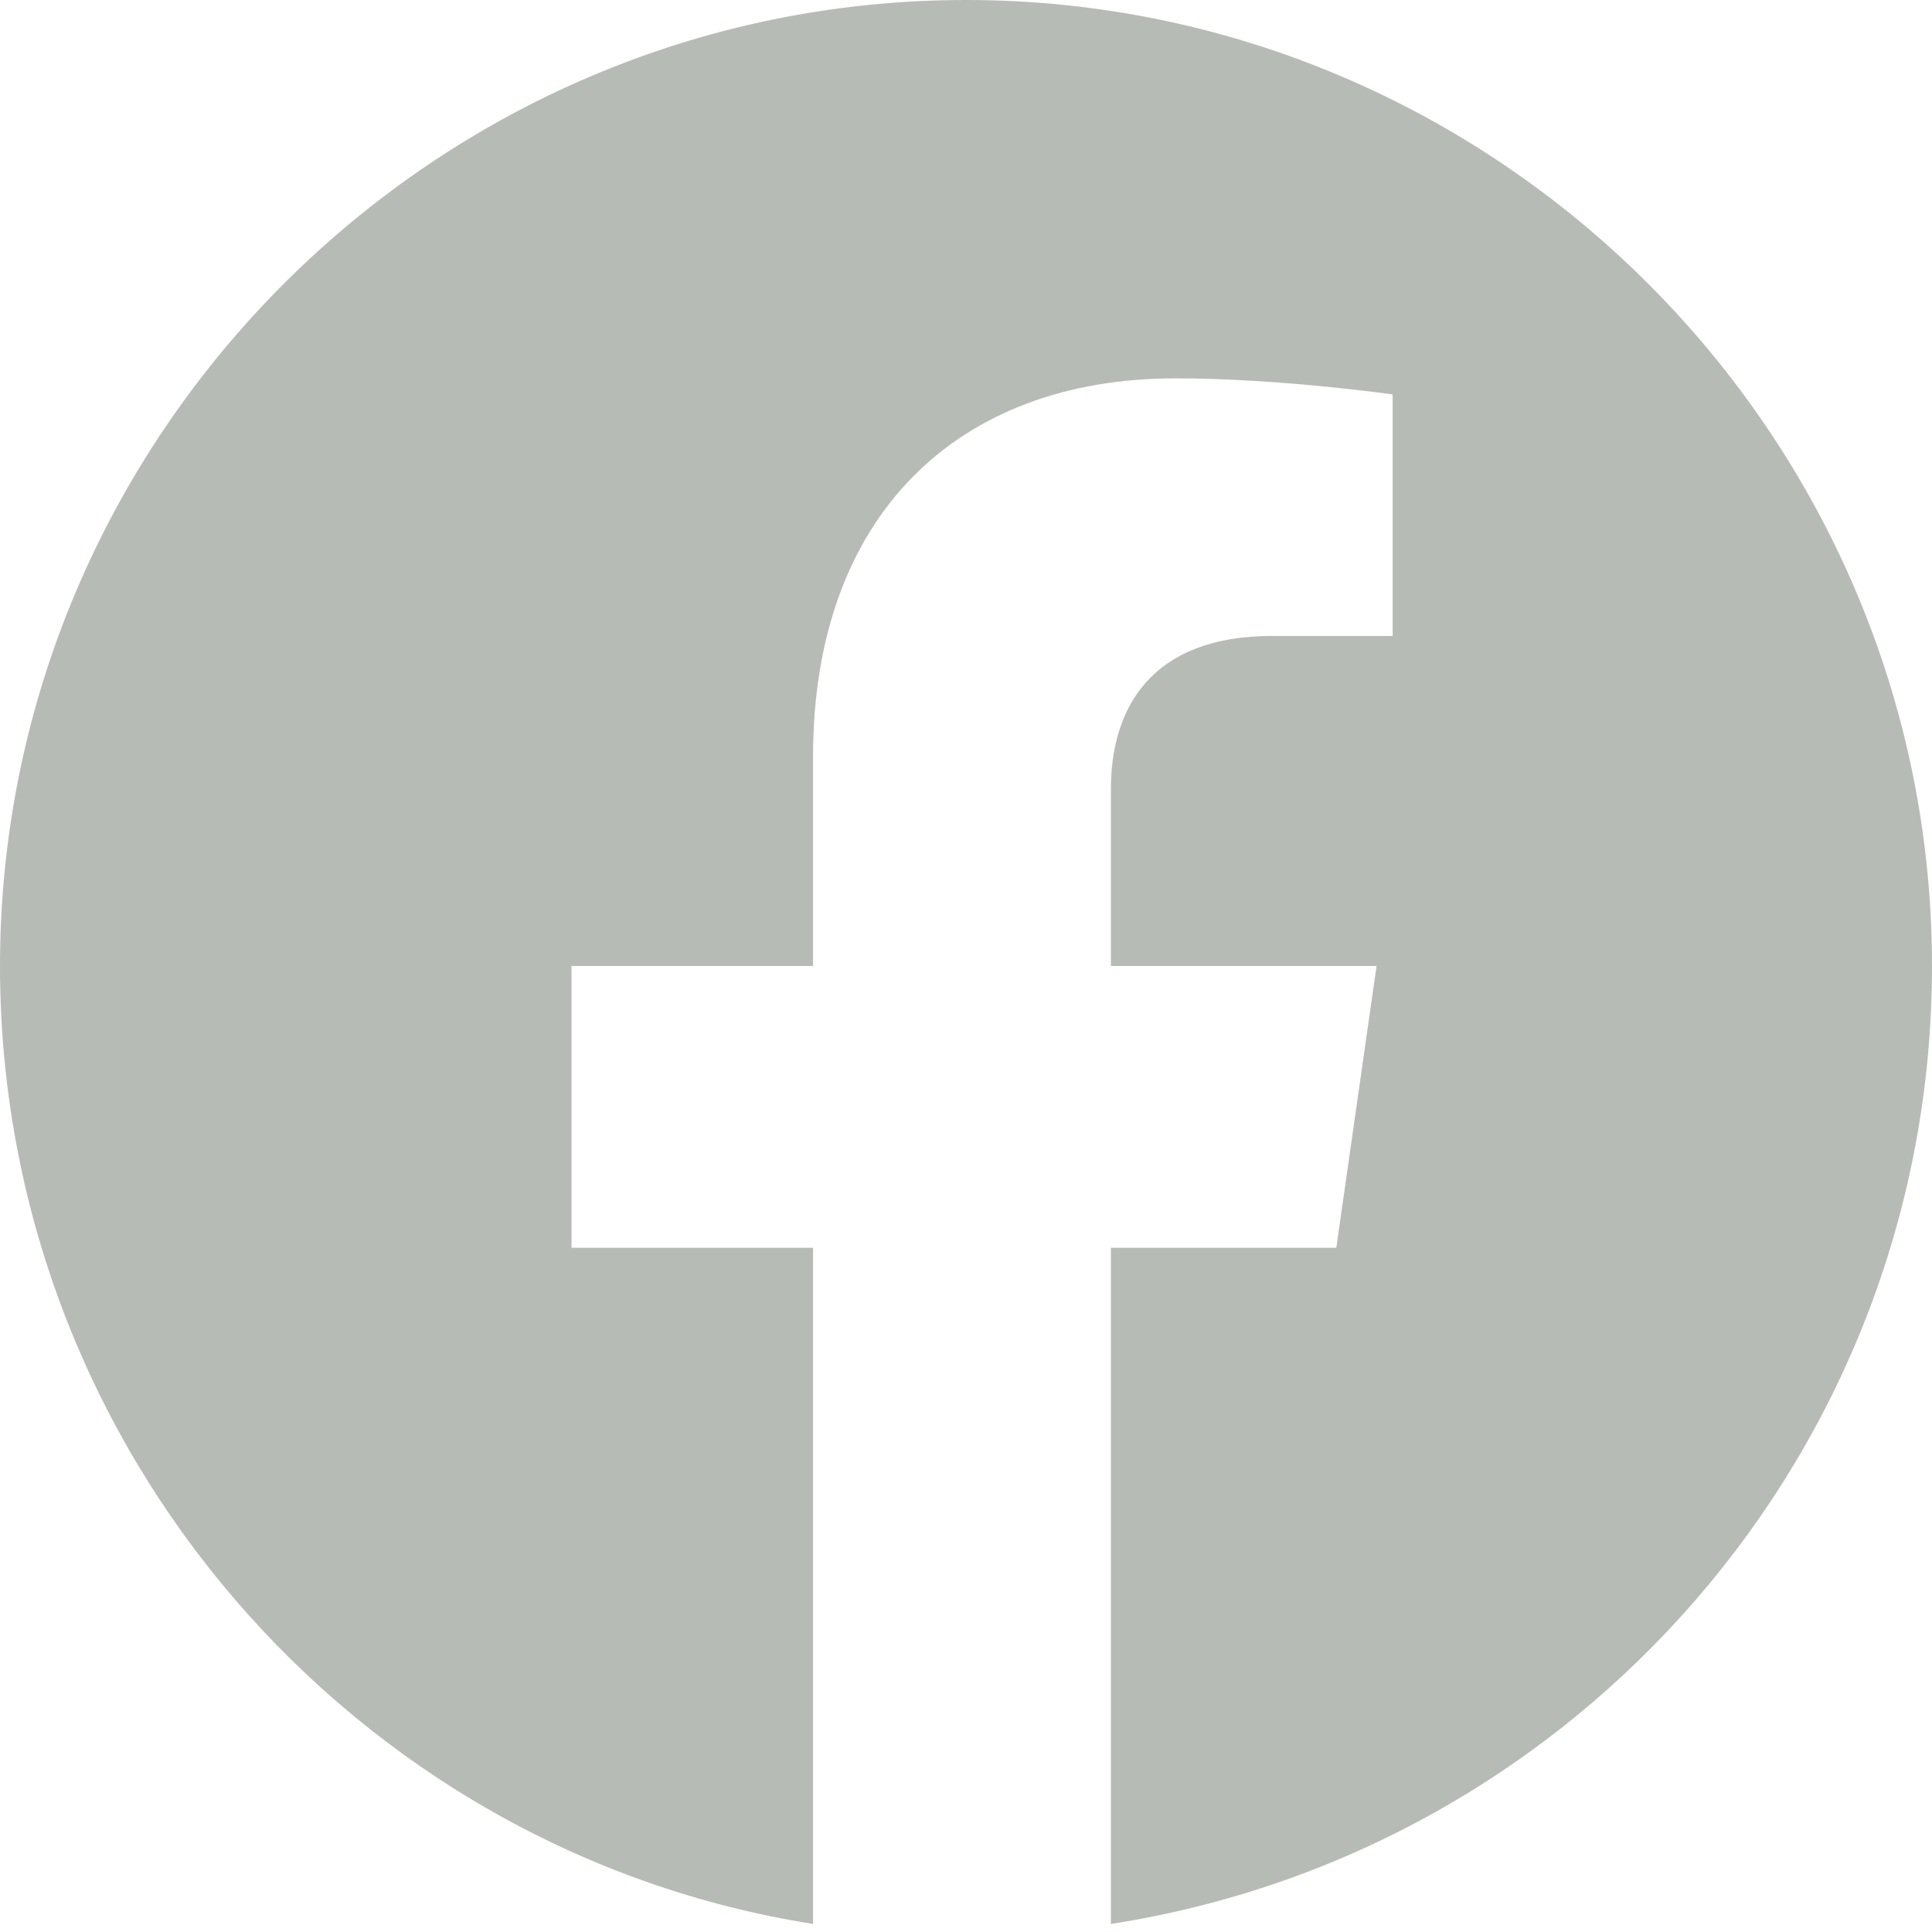
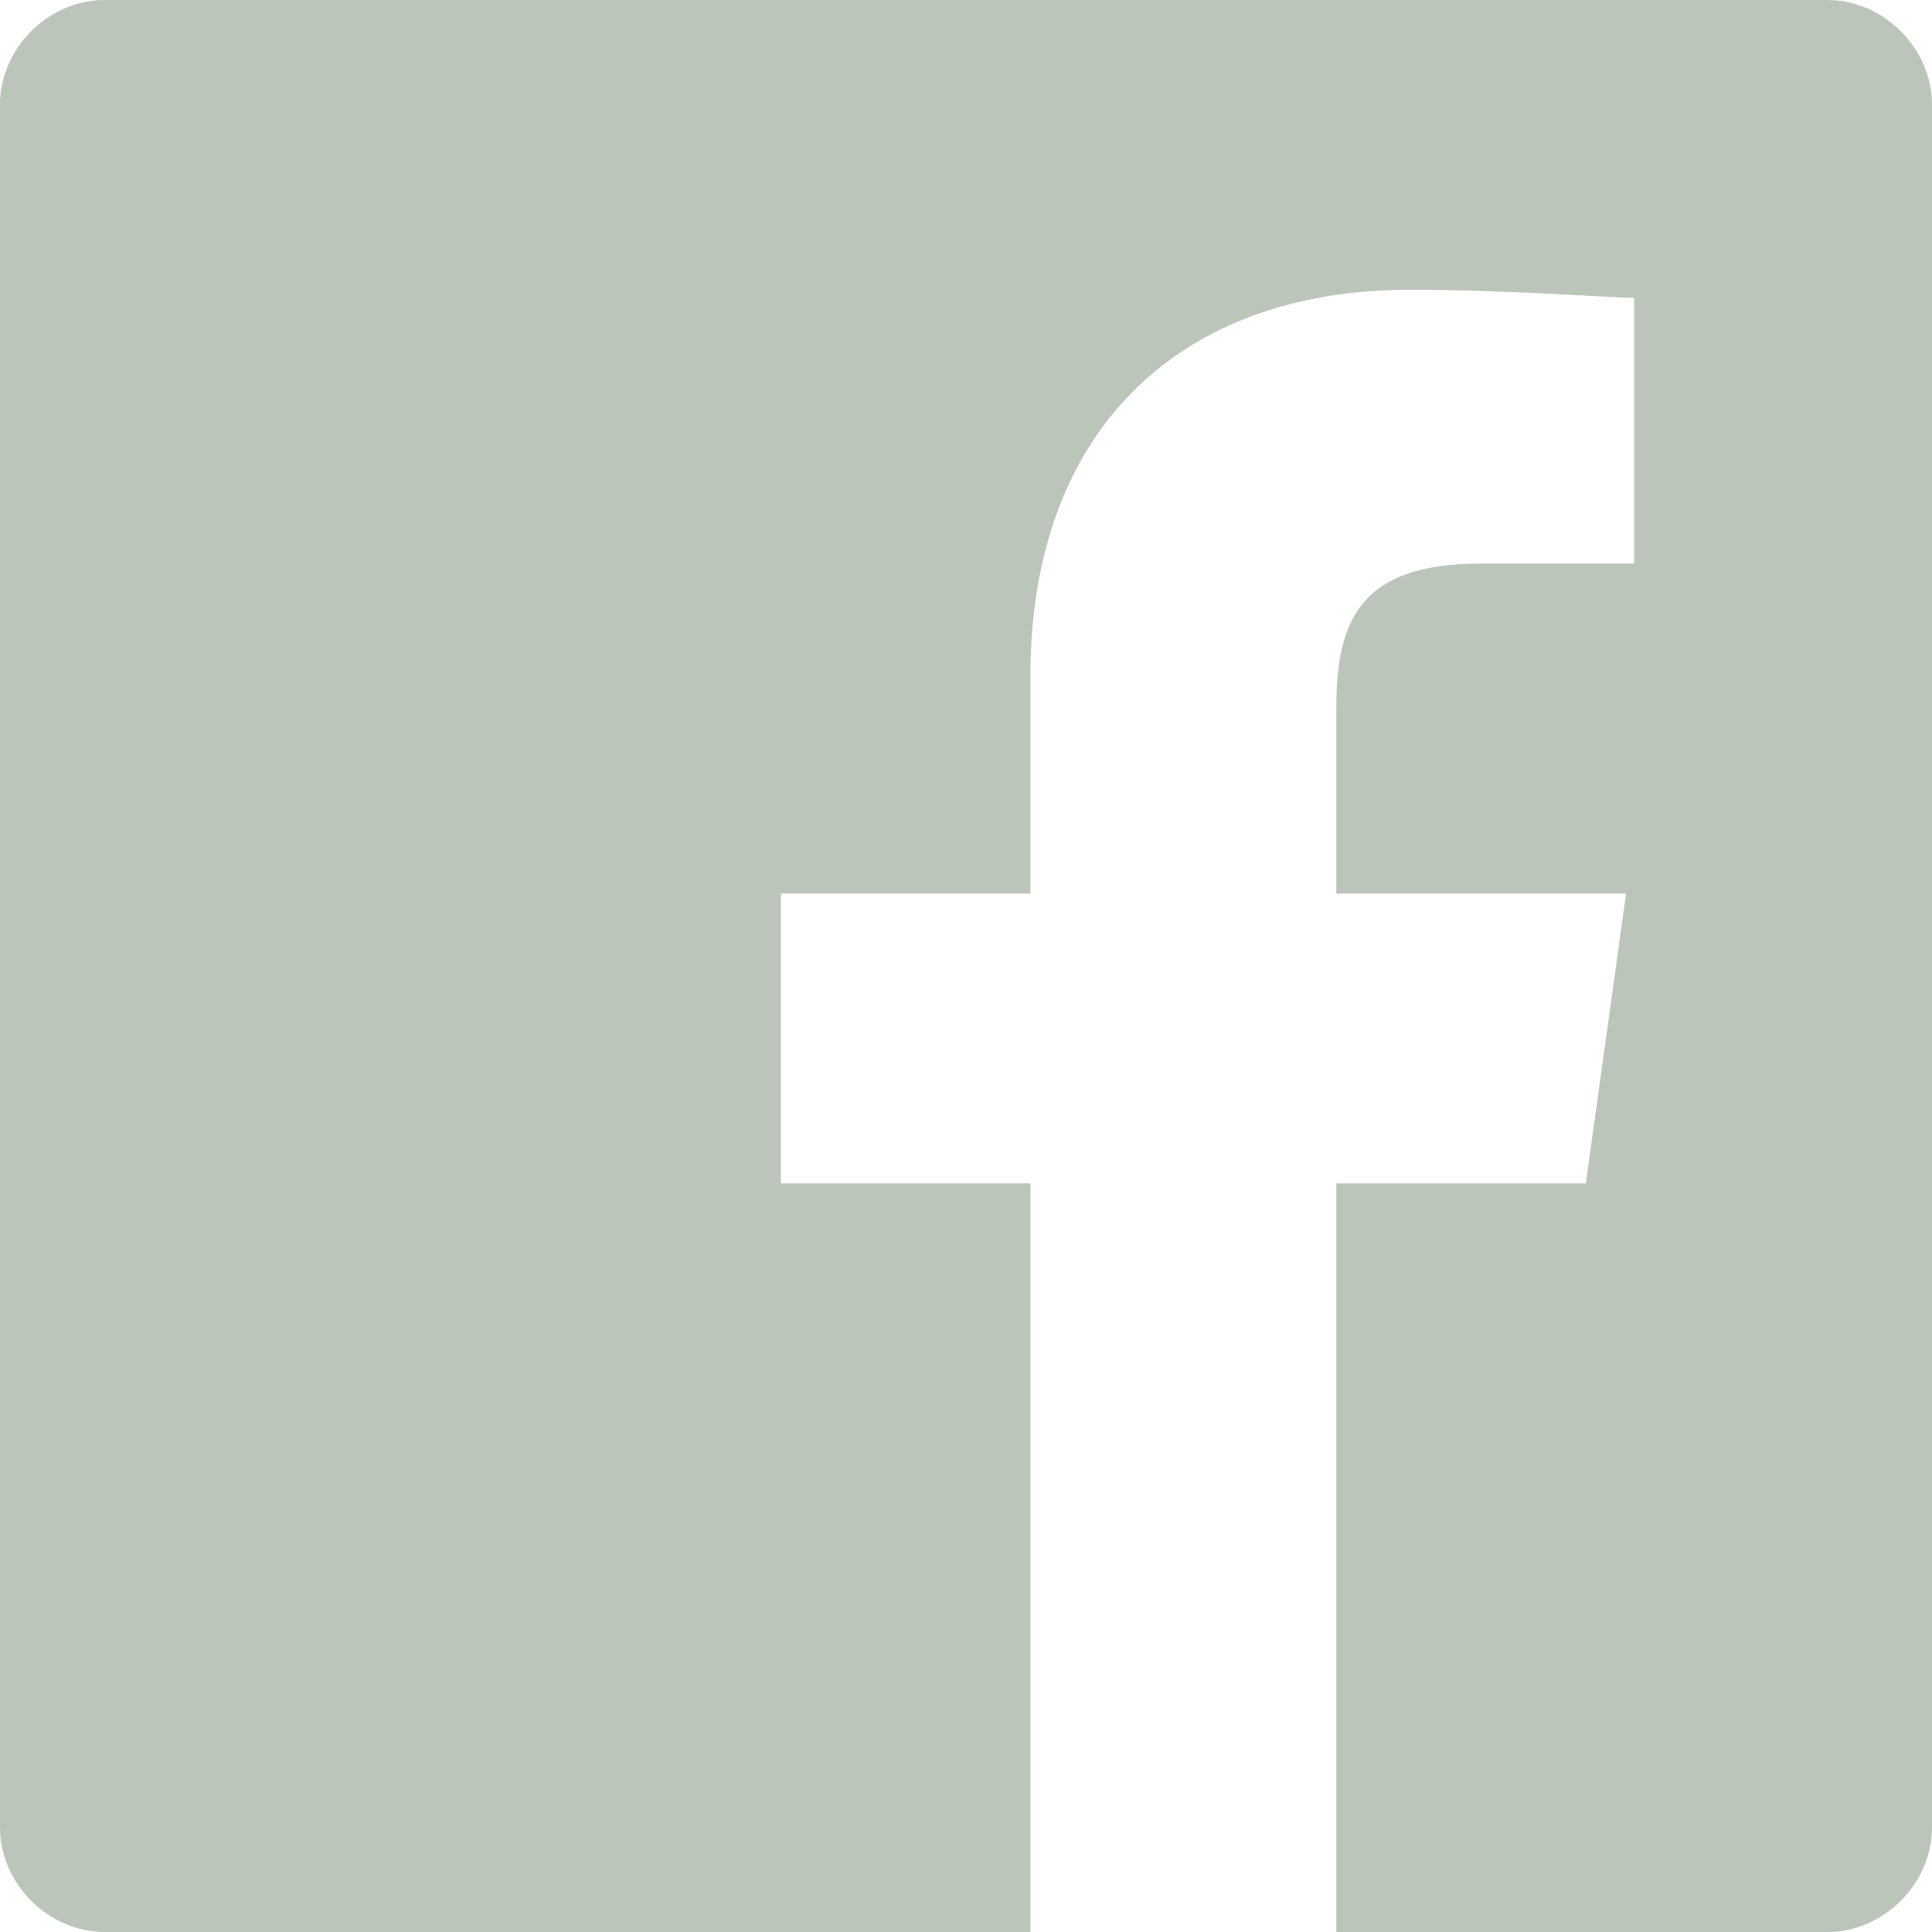
<svg xmlns="http://www.w3.org/2000/svg" version="1.1" id="Слой_1" x="0px" y="0px" viewBox="0 0 24 24" style="enable-background:new 0 0 24 24;" xml:space="preserve">
  <style type="text/css">
- 	.st0{fill:#B7BBB5;}
+ 	.st0{fill:#BBC5BA;}
</style>
-   <path class="st0" d="M24,12c0-6.6-5.4-12-12-12C5.4,0,0,5.4,0,12c0,6,4.4,11,10.1,11.9v-8.4h-3V12h3V9.4c0-3,1.8-4.7,4.5-4.7  c1.3,0,2.7,0.2,2.7,0.2v3h-1.5c-1.5,0-2,0.9-2,1.9V12h3.3l-0.5,3.5h-2.8v8.4C19.6,23,24,18,24,12z" />
+   <path class="st0" d="M22.7,0H1.3C0.6,0,0,0.6,0,1.3v21.4C0,23.4,0.6,24,1.3,24h11.5v-9.3H9.7v-3.6h3.1V8.4c0-3.1,1.9-4.8,4.7-4.8  c1.3,0,2.5,0.1,2.8,0.1V7l-1.9,0c-1.5,0-1.8,0.7-1.8,1.8v2.3h3.6l-0.5,3.6h-3.1V24h6.1c0.7,0,1.3-0.6,1.3-1.3V1.3  C24,0.6,23.4,0,22.7,0z" />
</svg>
